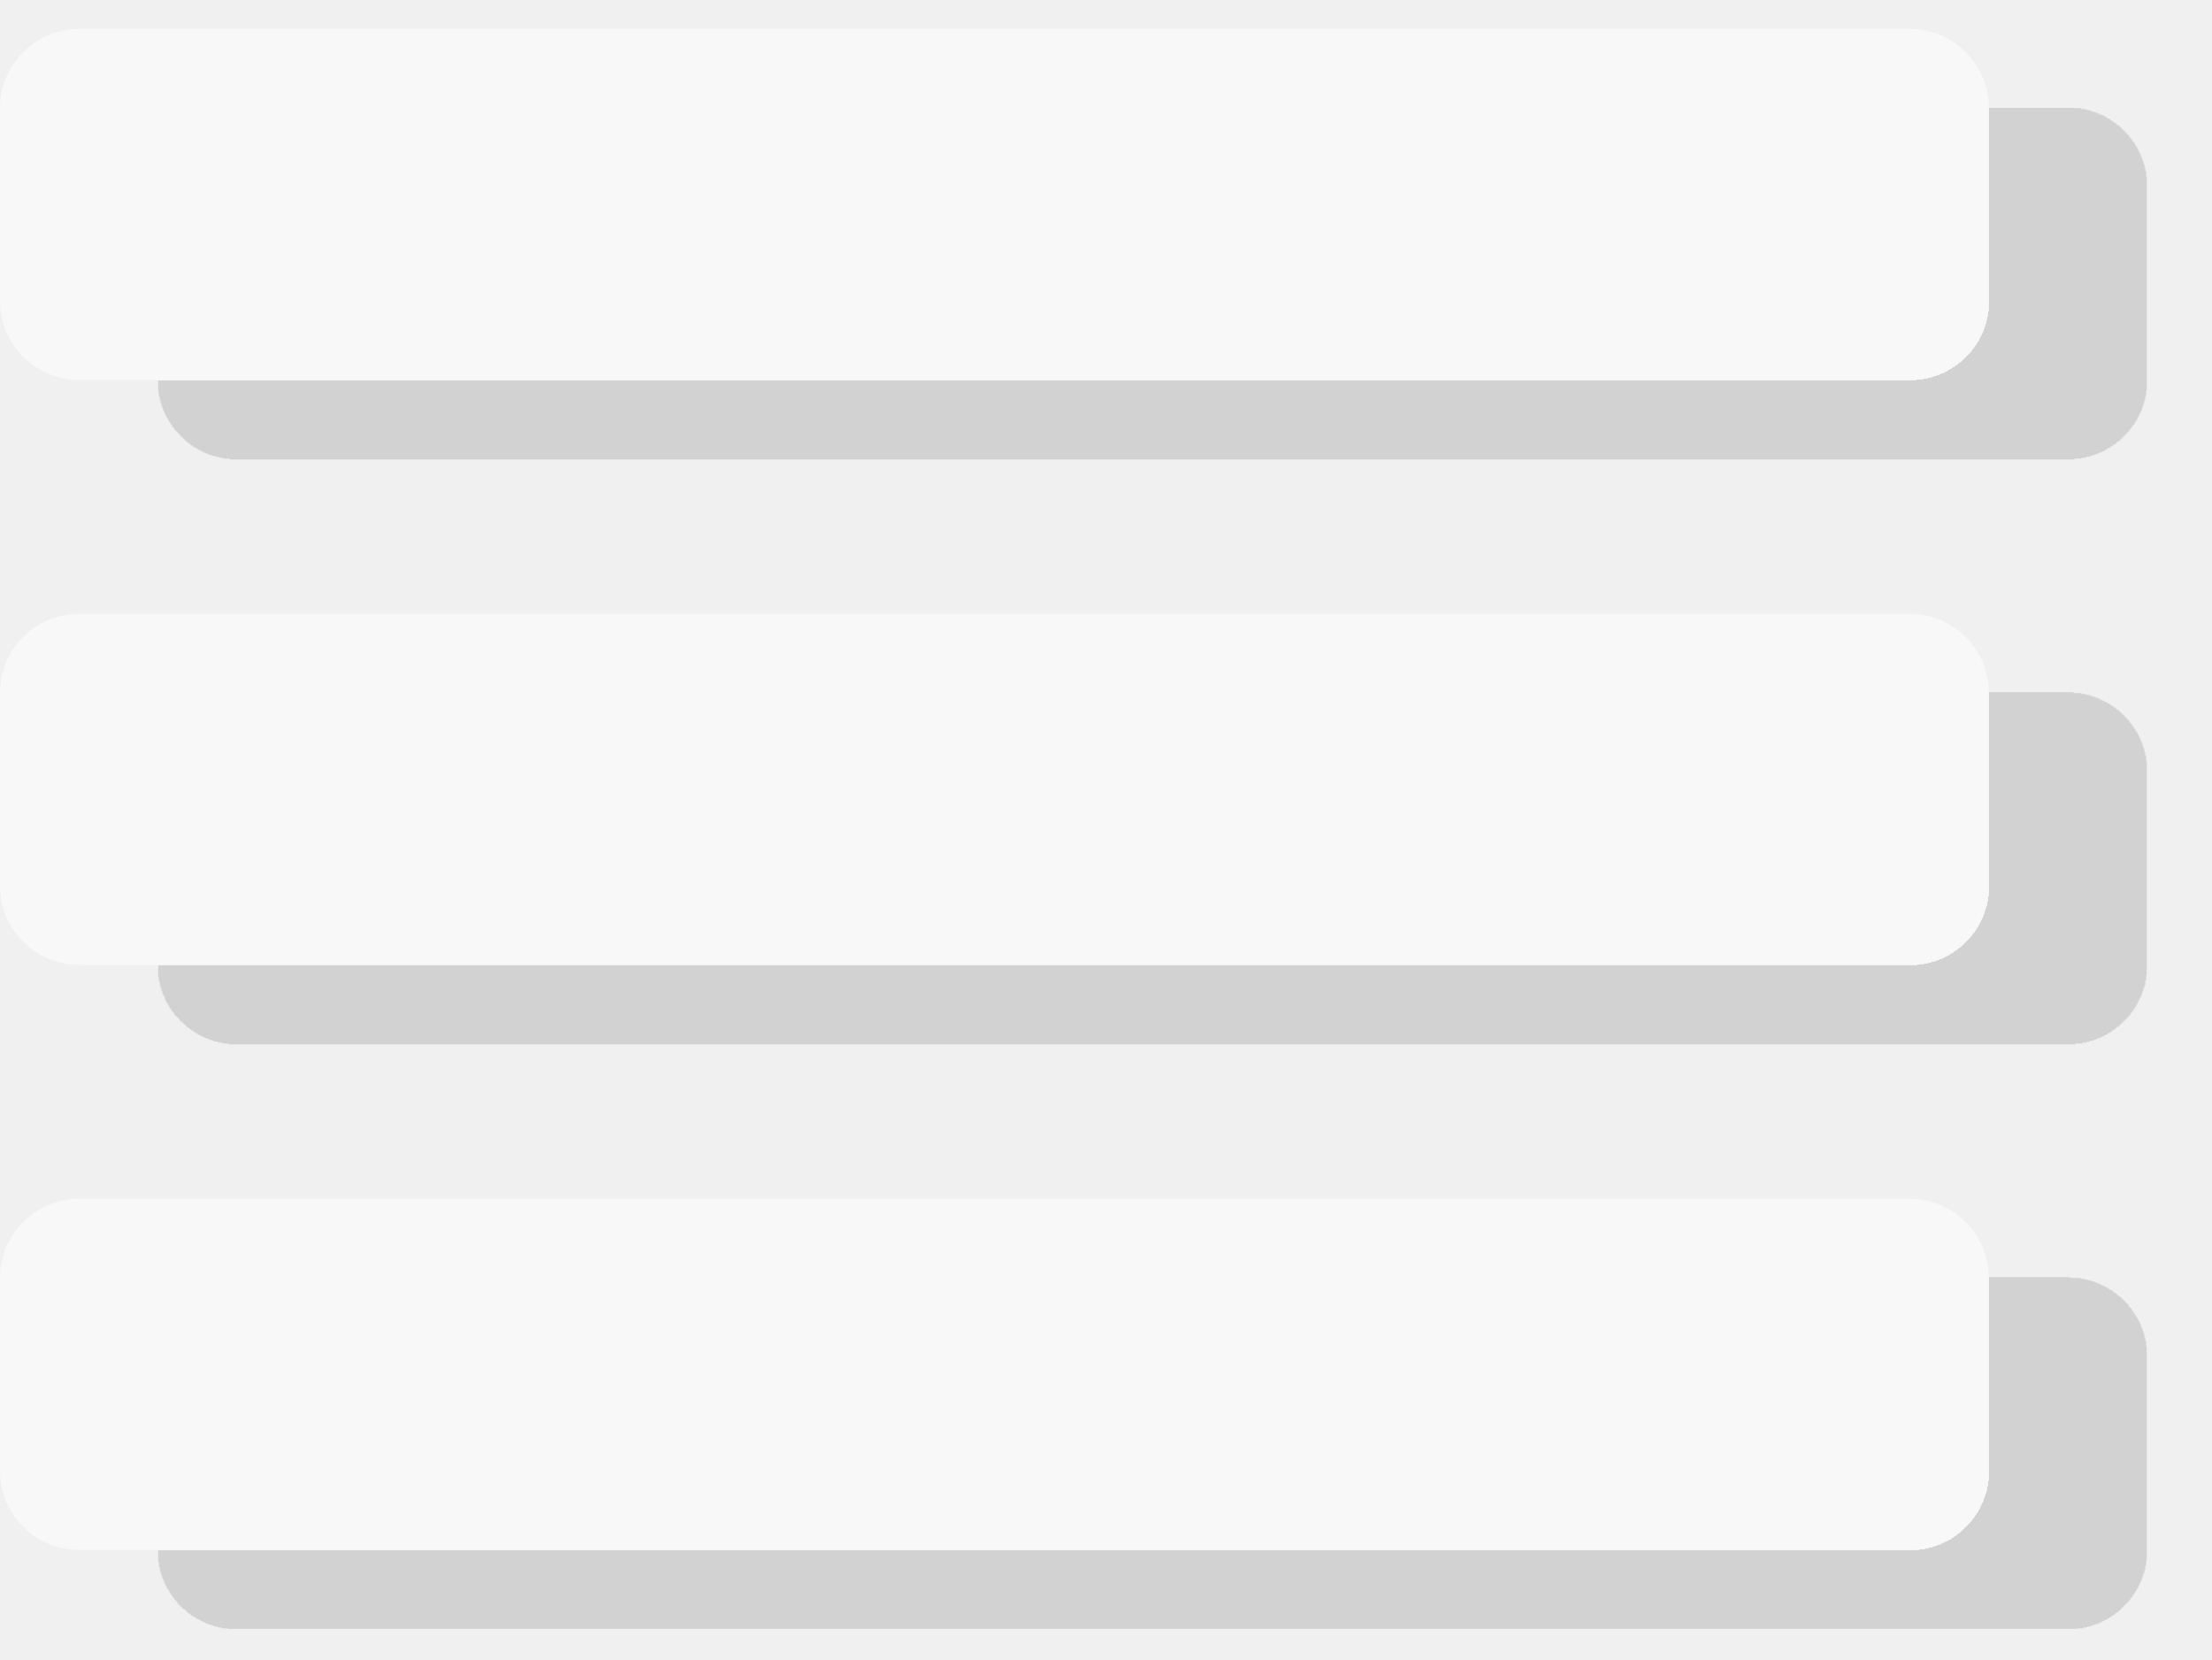
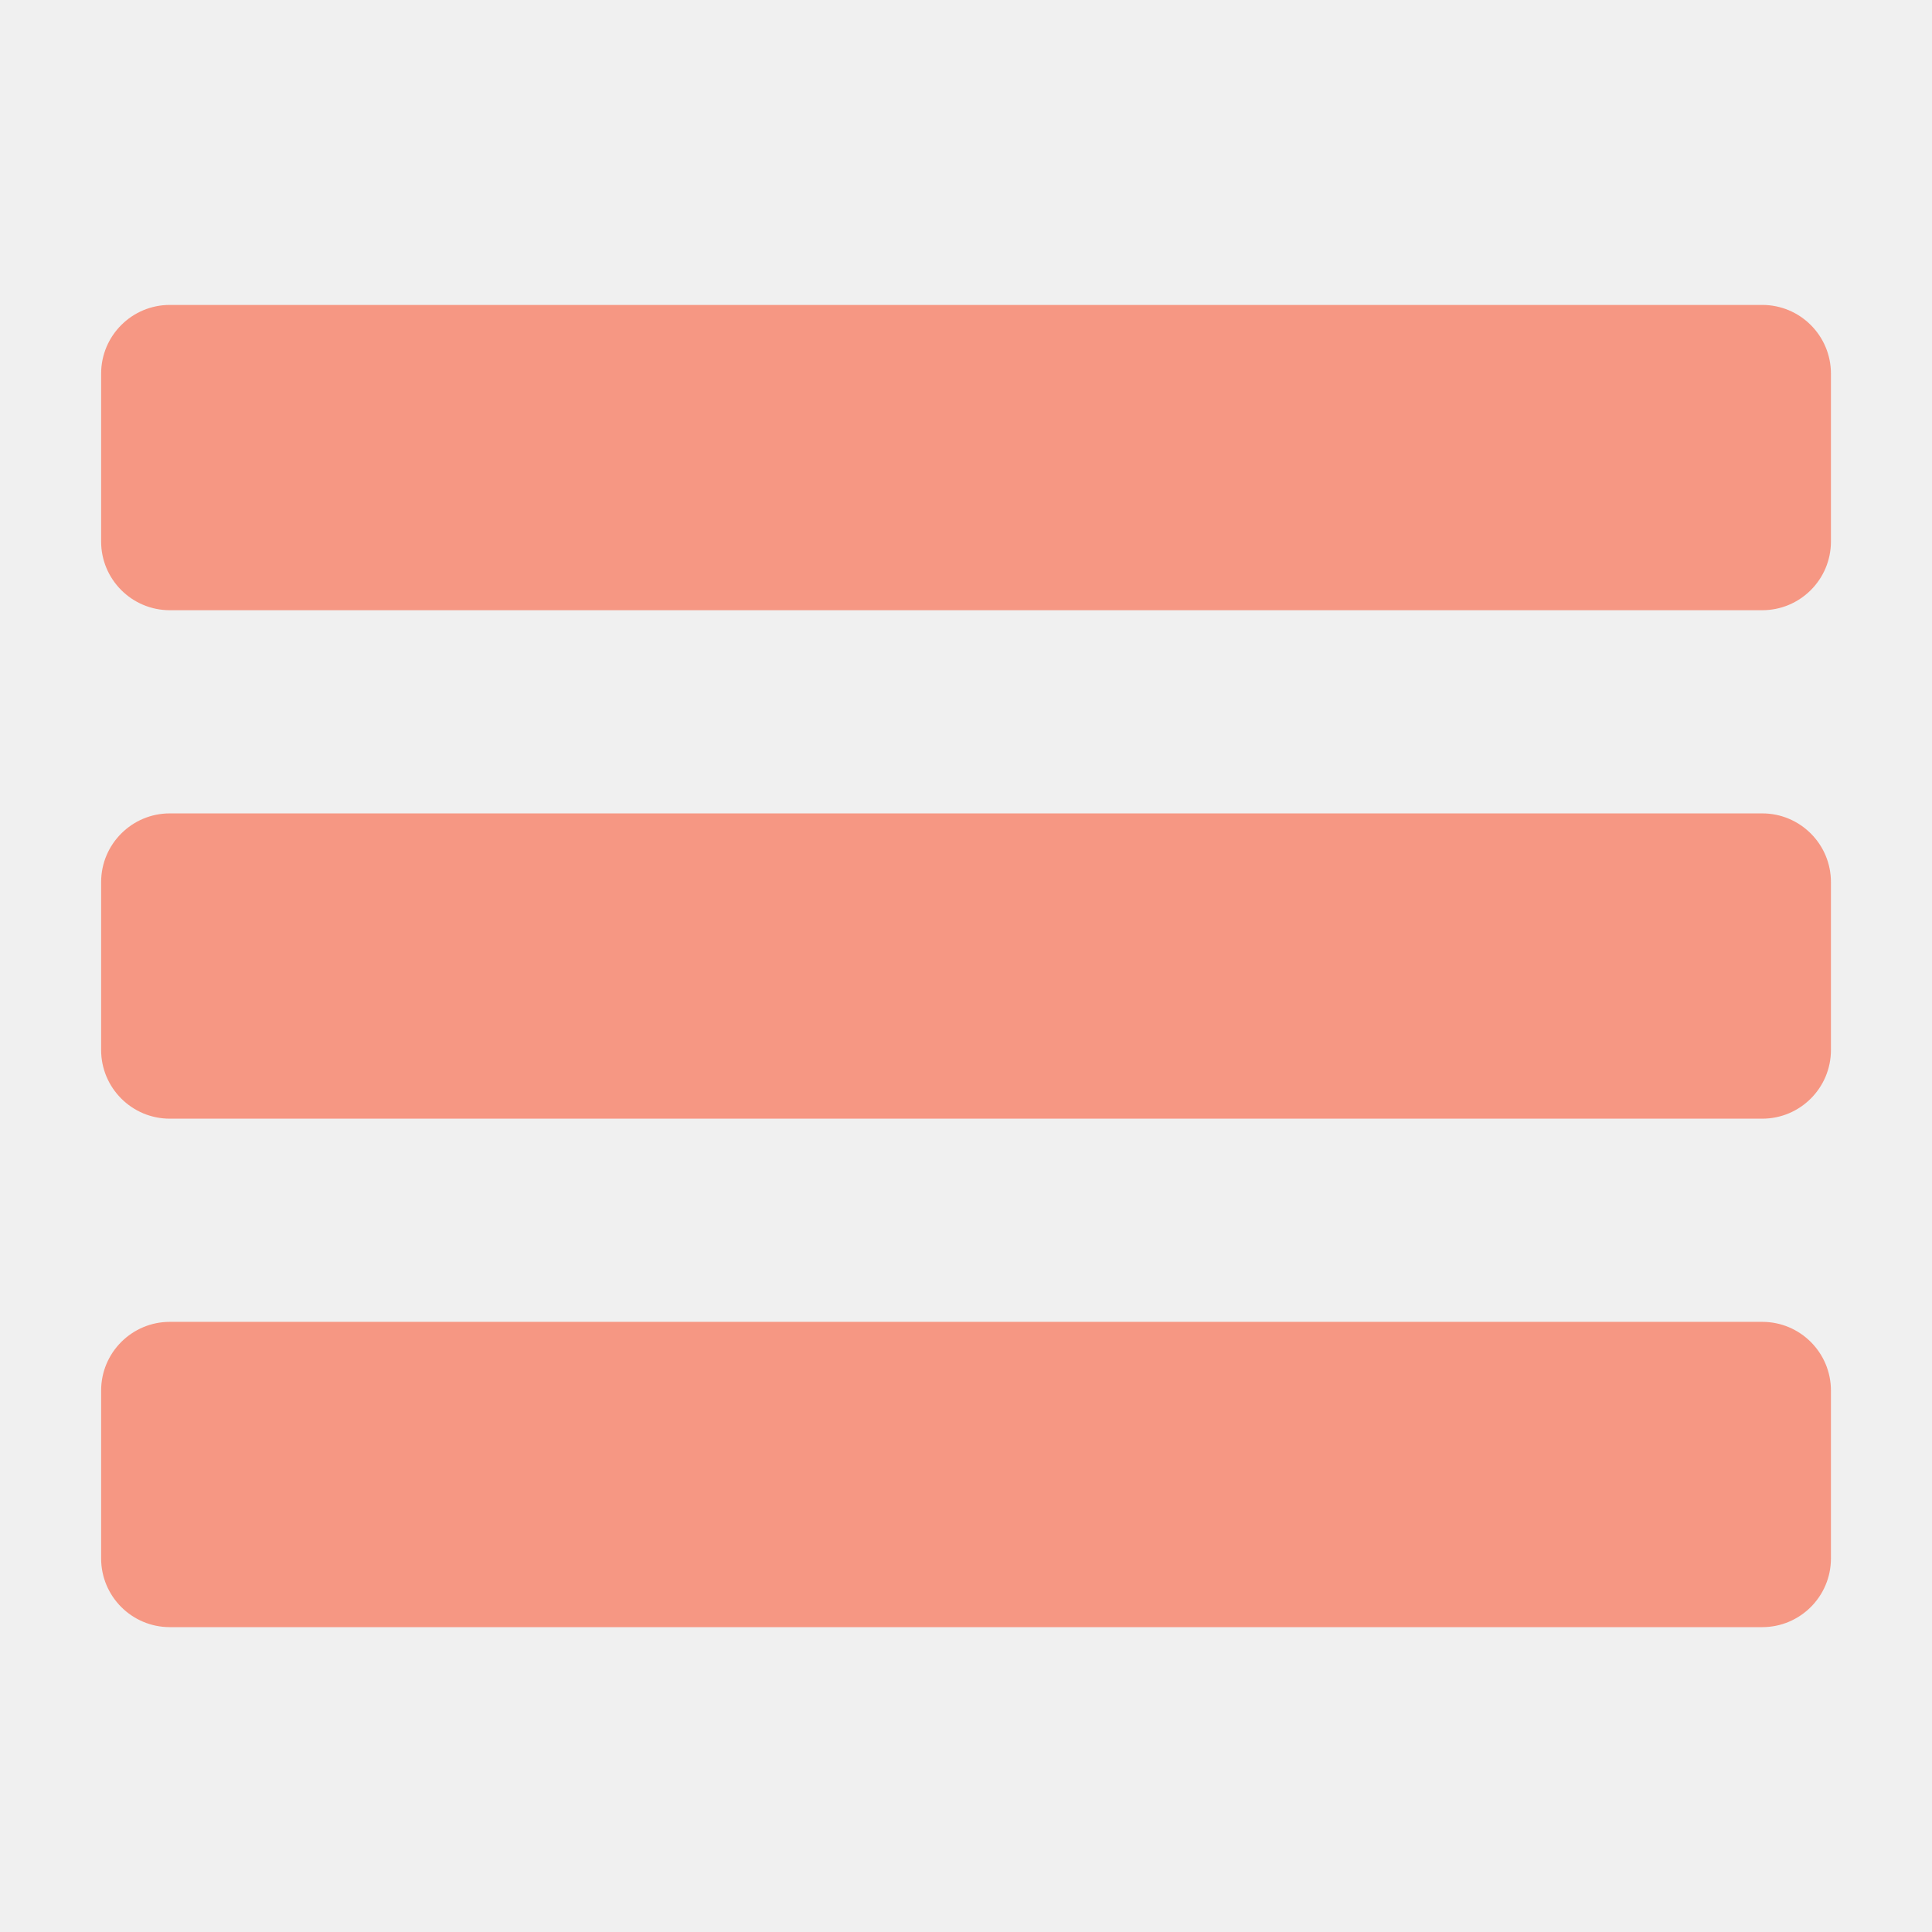
- <svg xmlns="http://www.w3.org/2000/svg" width="28" height="21" viewBox="0 0 28 21" fill="none">
-   <g opacity="0.5" filter="url(#filter0_d_1331_137)">
-     <rect y="0.366" width="25.175" height="4.443" rx="1" fill="white" />
-     <rect y="7.77" width="25.175" height="4.443" rx="1" fill="white" />
-     <rect y="15.175" width="25.175" height="4.443" rx="1" fill="white" />
+ <svg xmlns="http://www.w3.org/2000/svg" version="1.1" width="1080" height="1080" viewBox="0 0 1080 1080" xml:space="preserve">
+   <defs>
+ </defs>
+   <rect x="0" y="0" width="100%" height="100%" fill="transparent" />
+   <g transform="matrix(1 0 0 1 540 540)" id="30741254-d811-47e1-9e08-d279e9df5fa6">
+     <rect style="stroke: none; stroke-width: 1; stroke-dasharray: none; stroke-linecap: butt; stroke-dashoffset: 0; stroke-linejoin: miter; stroke-miterlimit: 4; fill: rgb(255,255,255); fill-rule: nonzero; opacity: 1; visibility: hidden;" vector-effect="non-scaling-stroke" x="-540" y="-540" rx="0" ry="0" width="1080" height="1080" />
  </g>
-   <defs>
-     <filter id="filter0_d_1331_137" x="0" y="0.366" width="27.175" height="20.251" filterUnits="userSpaceOnUse" color-interpolation-filters="sRGB">
-       <feFlood flood-opacity="0" result="BackgroundImageFix" />
-       <feColorMatrix in="SourceAlpha" type="matrix" values="0 0 0 0 0 0 0 0 0 0 0 0 0 0 0 0 0 0 127 0" result="hardAlpha" />
-       <feOffset dx="2" dy="1" />
-       <feComposite in2="hardAlpha" operator="out" />
-       <feColorMatrix type="matrix" values="0 0 0 0 0 0 0 0 0 0 0 0 0 0 0 0 0 0 0.25 0" />
-       <feBlend mode="normal" in2="BackgroundImageFix" result="effect1_dropShadow_1331_137" />
-       <feBlend mode="normal" in="SourceGraphic" in2="effect1_dropShadow_1331_137" result="shape" />
-     </filter>
-   </defs>
+   <g transform="matrix(1 0 0 1 540 540)" id="c1dafe3b-fd28-4eb3-bd83-963ec387e174">
+ </g>
+   <g transform="matrix(38.41 0 0 38.41 540 540)">
+     <g style="" vector-effect="non-scaling-stroke">
+       <g transform="matrix(1 0 0 1 0 -7.4)">
+         <rect style="stroke: none; stroke-width: 1; stroke-dasharray: none; stroke-linecap: butt; stroke-dashoffset: 0; stroke-linejoin: miter; stroke-miterlimit: 4; fill: rgb(251,90,56); fill-opacity: 0.59; fill-rule: nonzero; opacity: 1;" vector-effect="non-scaling-stroke" x="-12.587" y="-2.221" rx="1" ry="1" width="25.175" height="4.443" />
+       </g>
+       <g transform="matrix(1 0 0 1 0 0)">
+         <rect style="stroke: none; stroke-width: 1; stroke-dasharray: none; stroke-linecap: butt; stroke-dashoffset: 0; stroke-linejoin: miter; stroke-miterlimit: 4; fill: rgb(251,90,56); fill-opacity: 0.59; fill-rule: nonzero; opacity: 1;" vector-effect="non-scaling-stroke" x="-12.587" y="-2.221" rx="1" ry="1" width="25.175" height="4.443" />
+       </g>
+       <g transform="matrix(1 0 0 1 0 7.4)">
+         <rect style="stroke: none; stroke-width: 1; stroke-dasharray: none; stroke-linecap: butt; stroke-dashoffset: 0; stroke-linejoin: miter; stroke-miterlimit: 4; fill: rgb(251,90,56); fill-opacity: 0.59; fill-rule: nonzero; opacity: 1;" vector-effect="non-scaling-stroke" x="-12.587" y="-2.221" rx="1" ry="1" width="25.175" height="4.443" />
+       </g>
+     </g>
+   </g>
</svg>
